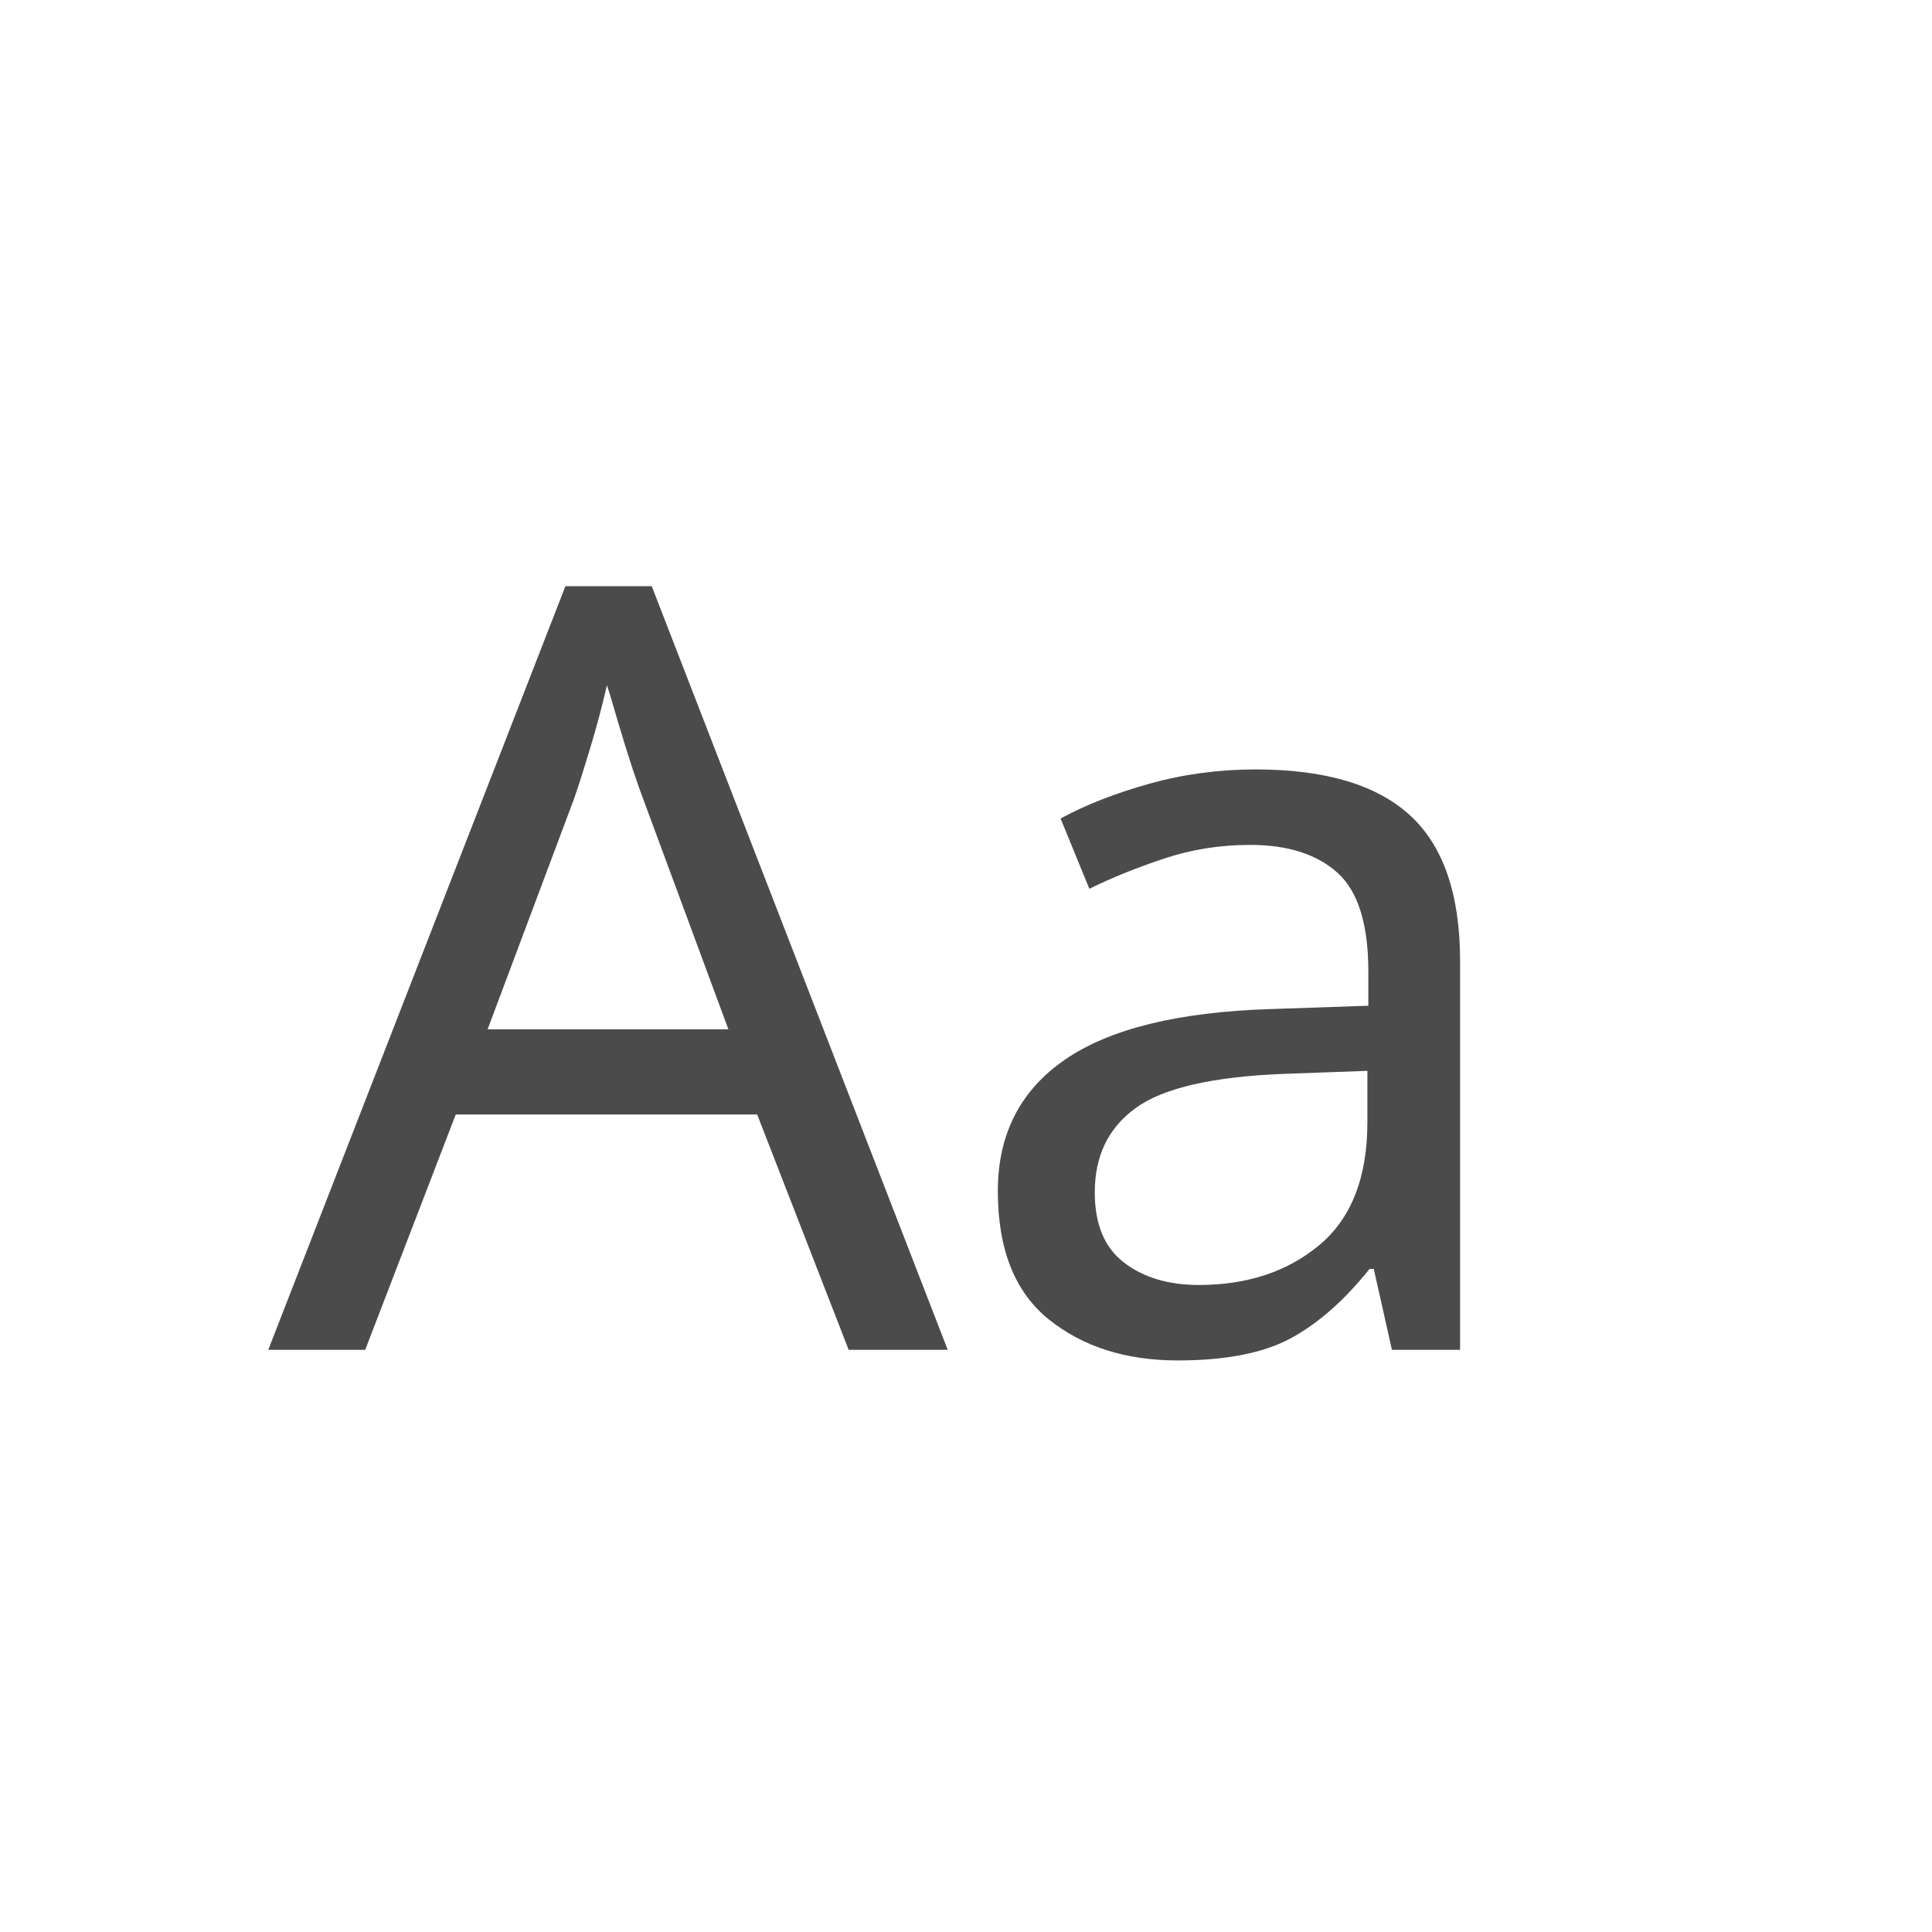
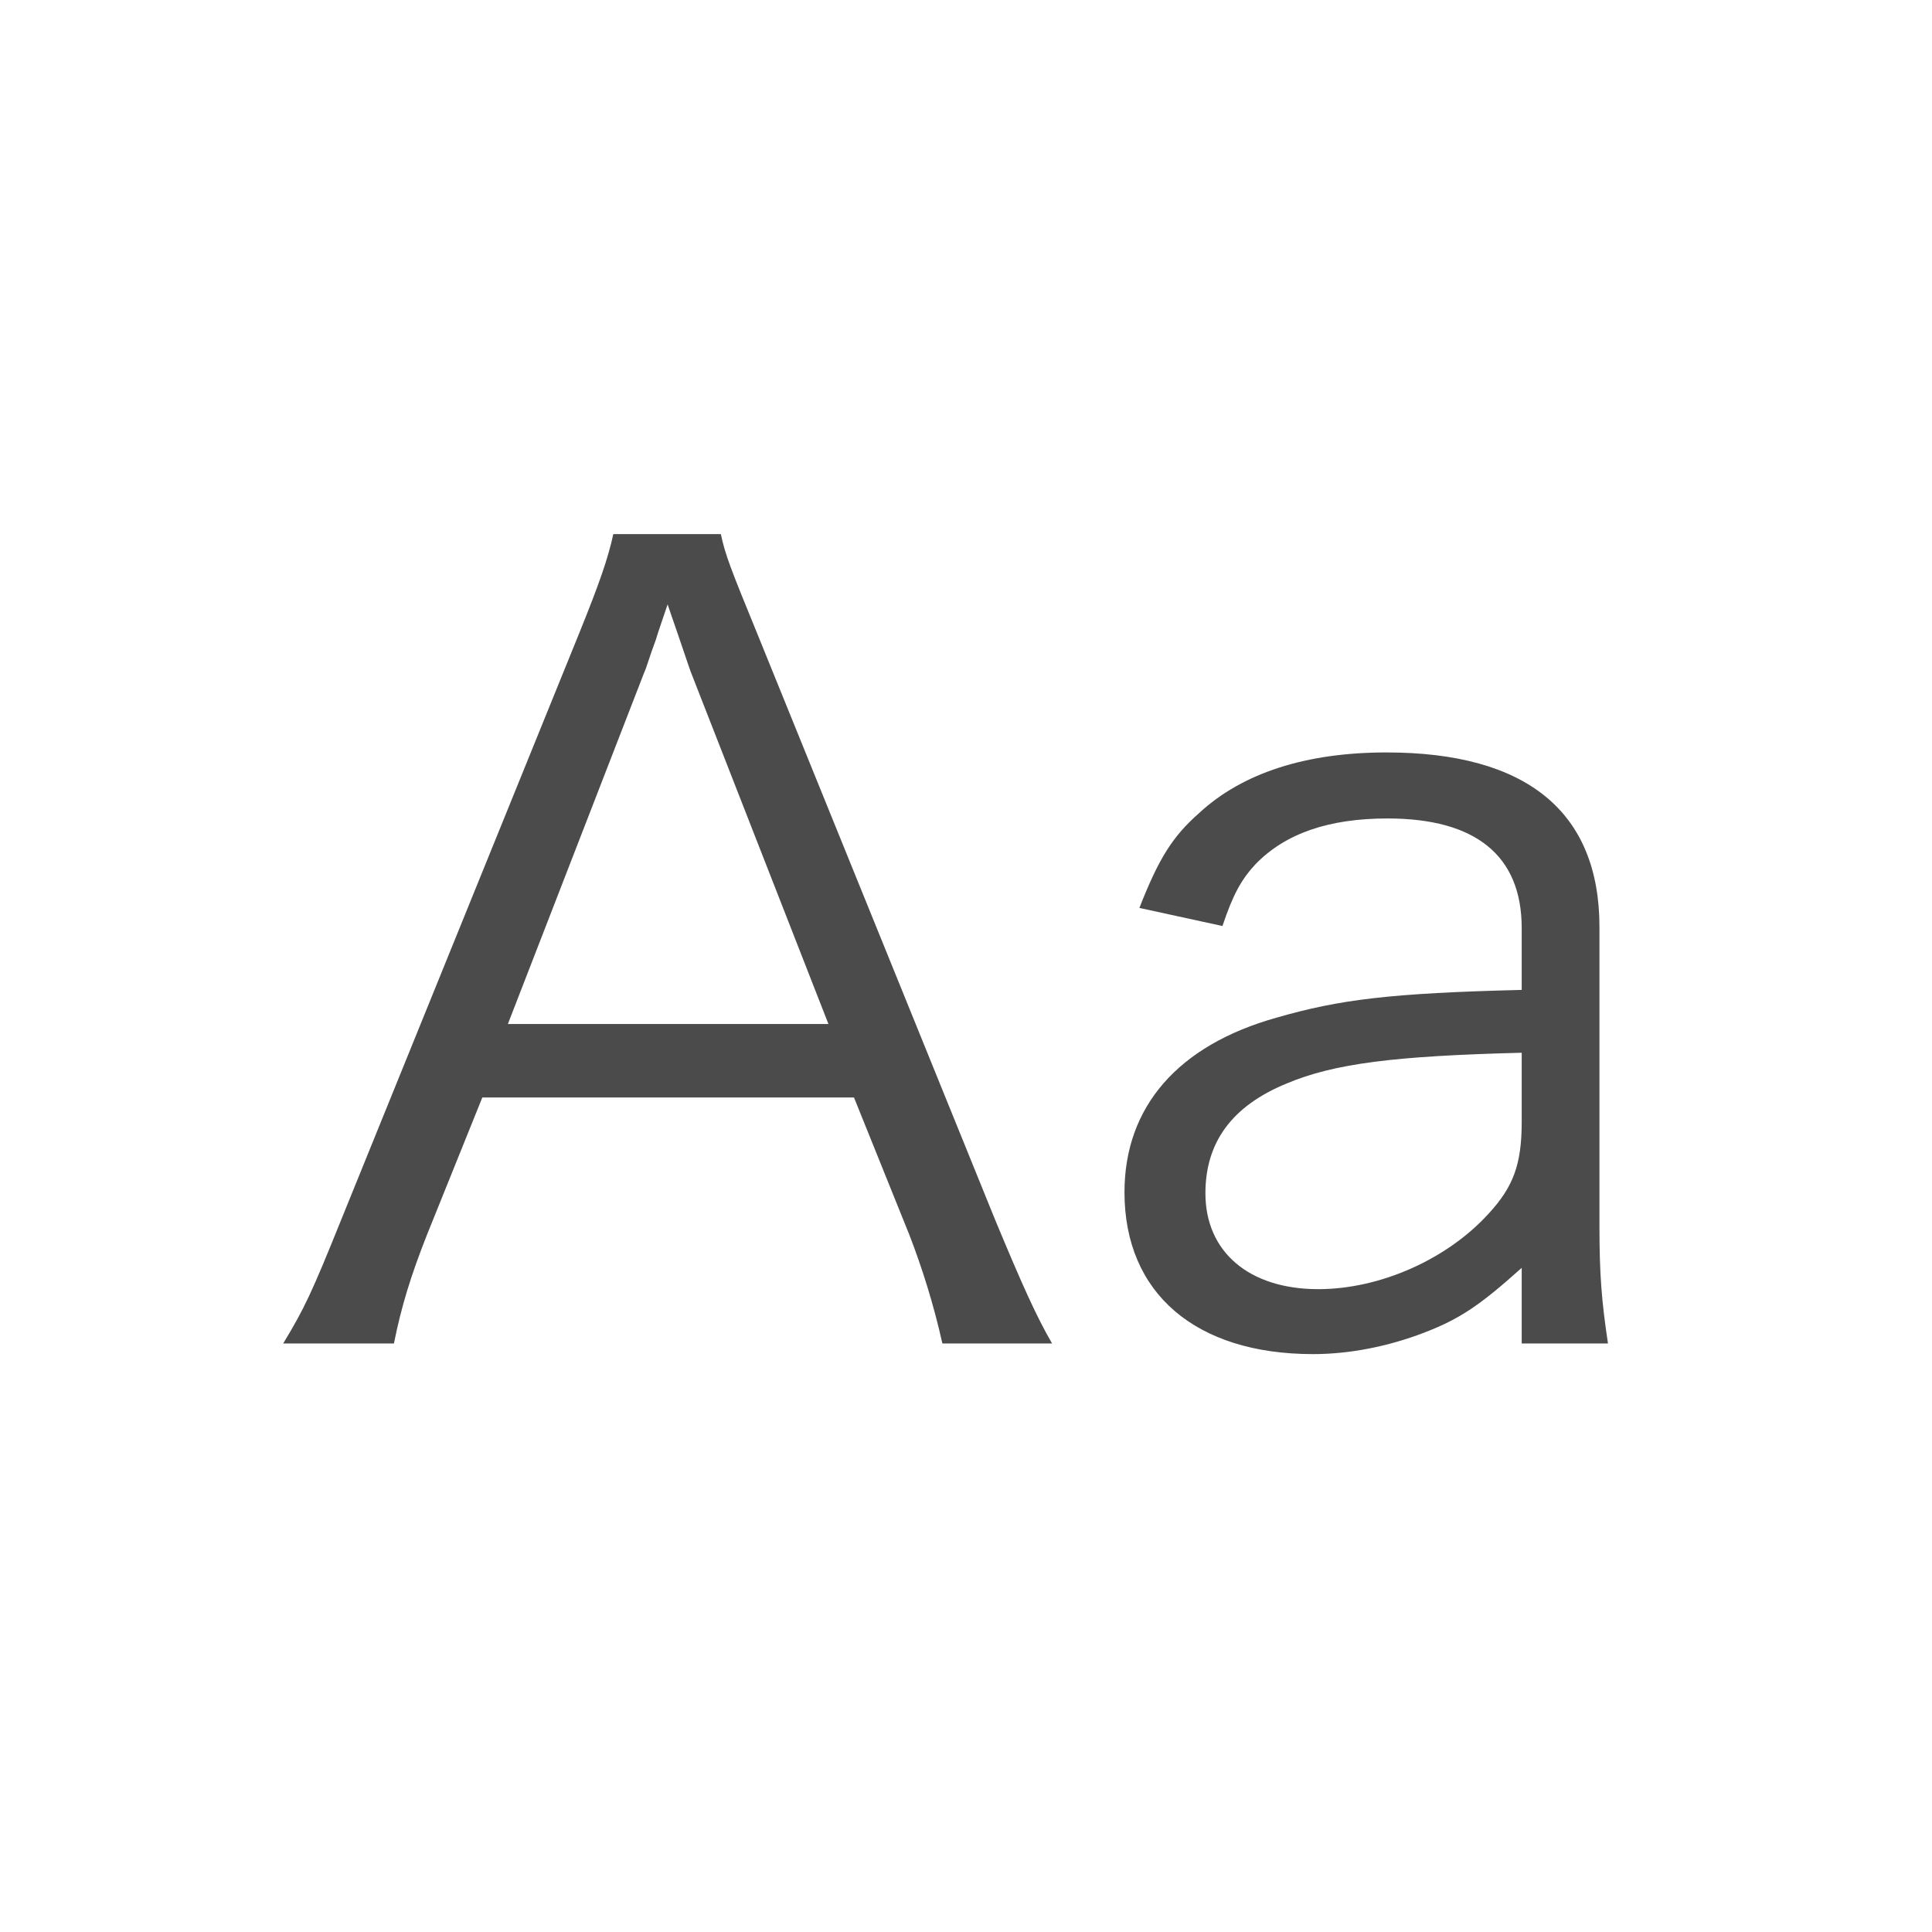
<svg xmlns="http://www.w3.org/2000/svg" width="128mm" height="128mm" viewBox="0 0 128 128" version="1.1" id="svg5981">
  <defs id="defs5978" />
  <g id="layer1">
-     <text xml:space="preserve" style="font-style:normal;font-variant:normal;font-weight:normal;font-stretch:normal;font-size:70.556px;line-height:1.25;font-family:'Hiragino Kaku Gothic Pro';-inkscape-font-specification:'Hiragino Kaku Gothic Pro';fill:#4b4b4b;fill-opacity:1;stroke:none;stroke-width:0.265" x="17.773" y="89.433" id="text8737">
-       <tspan id="tspan8735" style="font-style:normal;font-variant:normal;font-weight:normal;font-stretch:normal;font-size:70.556px;font-family:'Hiragino Kaku Gothic Pro';-inkscape-font-specification:'Hiragino Kaku Gothic Pro';stroke-width:0.265;fill:#4b4b4b;fill-opacity:1" x="17.773" y="89.433">Aa</tspan>
-     </text>
+     <g aria-label="Aa" id="text8737" style="font-size:70.556px;line-height:1.25;font-family:'Hiragino Kaku Gothic Pro';-inkscape-font-specification:'Hiragino Kaku Gothic Pro';fill:#4b4b4b;stroke-width:0.265">
+       <path d="M 69.702,89.009 C 68.644,87.175 67.727,85.129 65.963,80.896 L 50.158,41.949 c -1.764,-4.304 -2.117,-5.221 -2.399,-6.562 h -7.126 c -0.353,1.623 -0.917,3.246 -2.258,6.562 L 22.571,80.896 c -1.905,4.727 -2.399,5.786 -3.81,8.114 h 7.338 c 0.494,-2.469 1.129,-4.516 2.187,-7.197 l 3.669,-9.102 h 24.624 l 3.669,9.102 c 0.847,2.187 1.623,4.657 2.187,7.197 z M 54.886,67.843 H 33.648 l 9.031,-23.283 c 0.141,-0.282 0.353,-1.058 0.776,-2.187 0.141,-0.494 0.423,-1.27 0.776,-2.328 1.341,3.881 1.341,3.951 1.552,4.516 z" id="path15042" />
+       <path d="m 100.817,89.009 h 5.715 c -0.423,-2.822 -0.564,-4.586 -0.564,-7.761 V 61.422 c 0,-7.62 -4.798,-11.571 -14.111,-11.571 -5.292,0 -9.525,1.341 -12.418,4.022 -1.764,1.552 -2.681,3.034 -3.951,6.279 l 5.503,1.199 c 0.706,-2.117 1.27,-3.104 2.187,-4.092 1.976,-2.046 4.868,-3.034 8.749,-3.034 5.856,0 8.89,2.469 8.89,7.267 v 4.092 c -8.678,0.212 -12.065,0.635 -16.228,1.834 -6.562,1.834 -10.089,5.927 -10.089,11.571 0,6.703 4.727,10.724 12.488,10.724 2.399,0 4.939,-0.494 7.338,-1.411 2.399,-0.917 3.739,-1.834 6.491,-4.304 z m 0,-14.676 c 0,2.822 -0.564,4.304 -2.187,6.068 -2.752,3.034 -7.197,5.009 -11.289,5.009 -4.586,0 -7.479,-2.469 -7.479,-6.35 0,-3.387 1.764,-5.786 5.362,-7.267 3.175,-1.341 7.197,-1.834 15.593,-2.046 z" id="path15044" />
+     </g>
  </g>
</svg>
